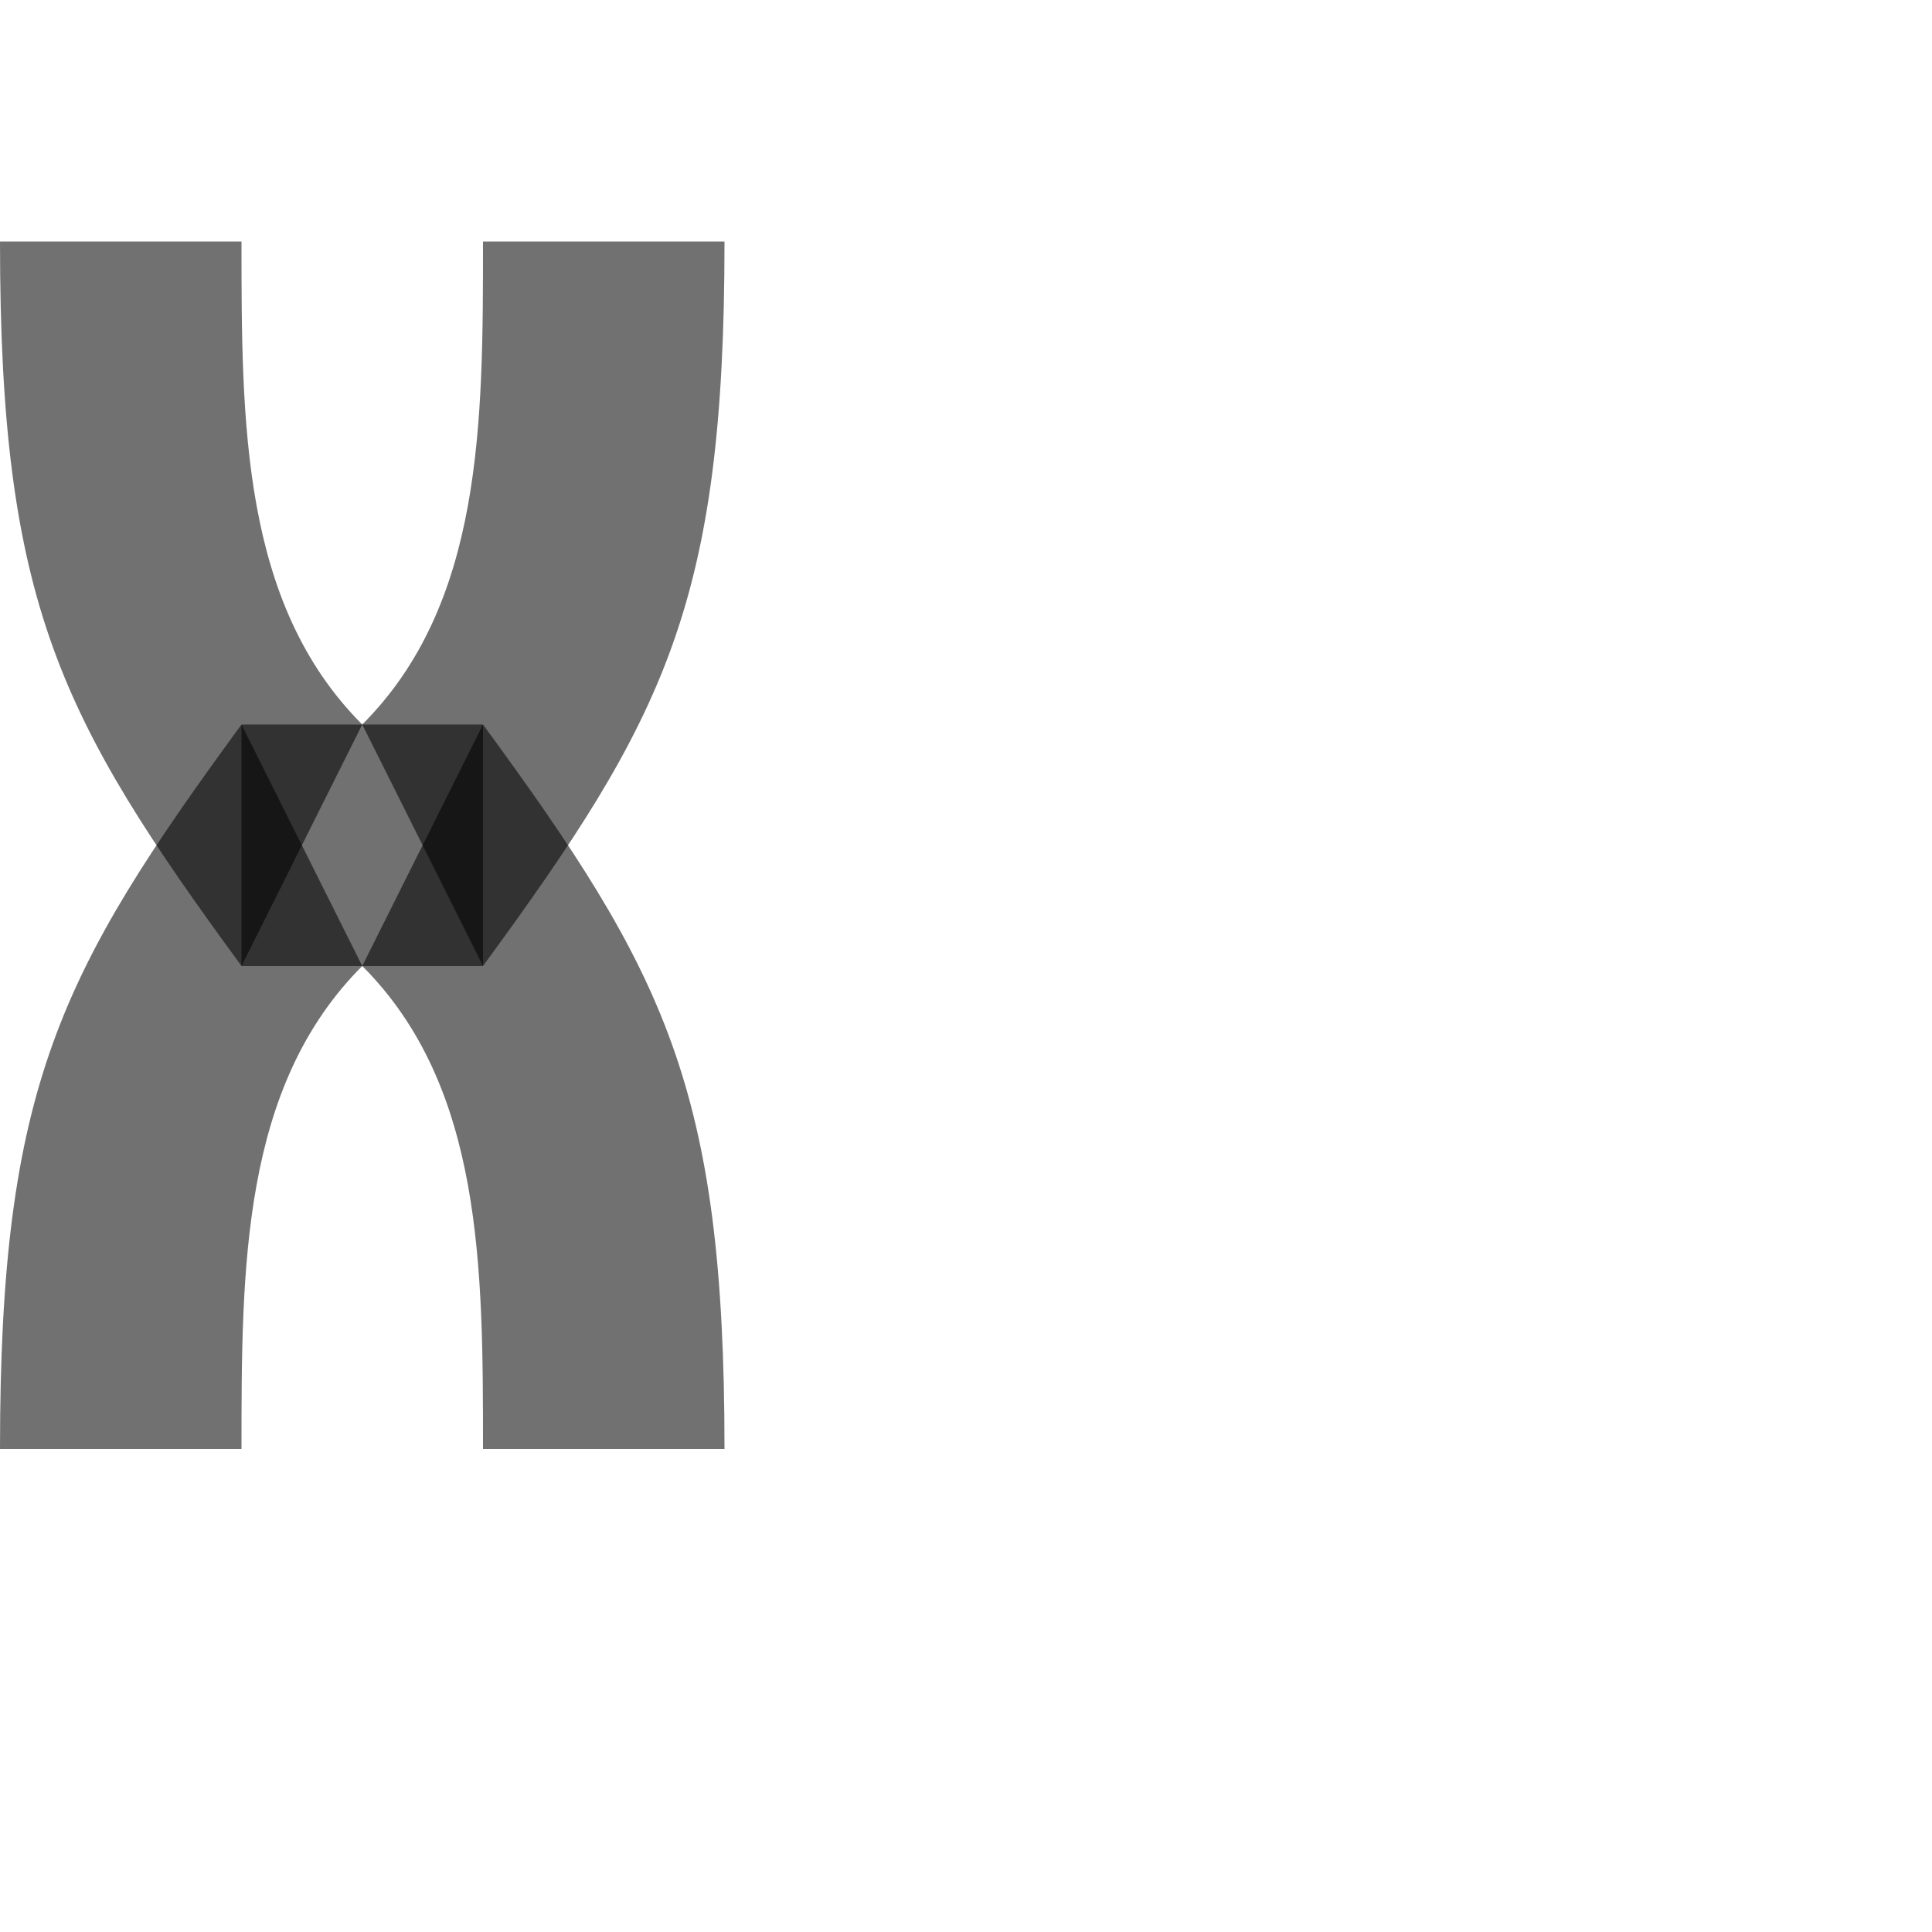
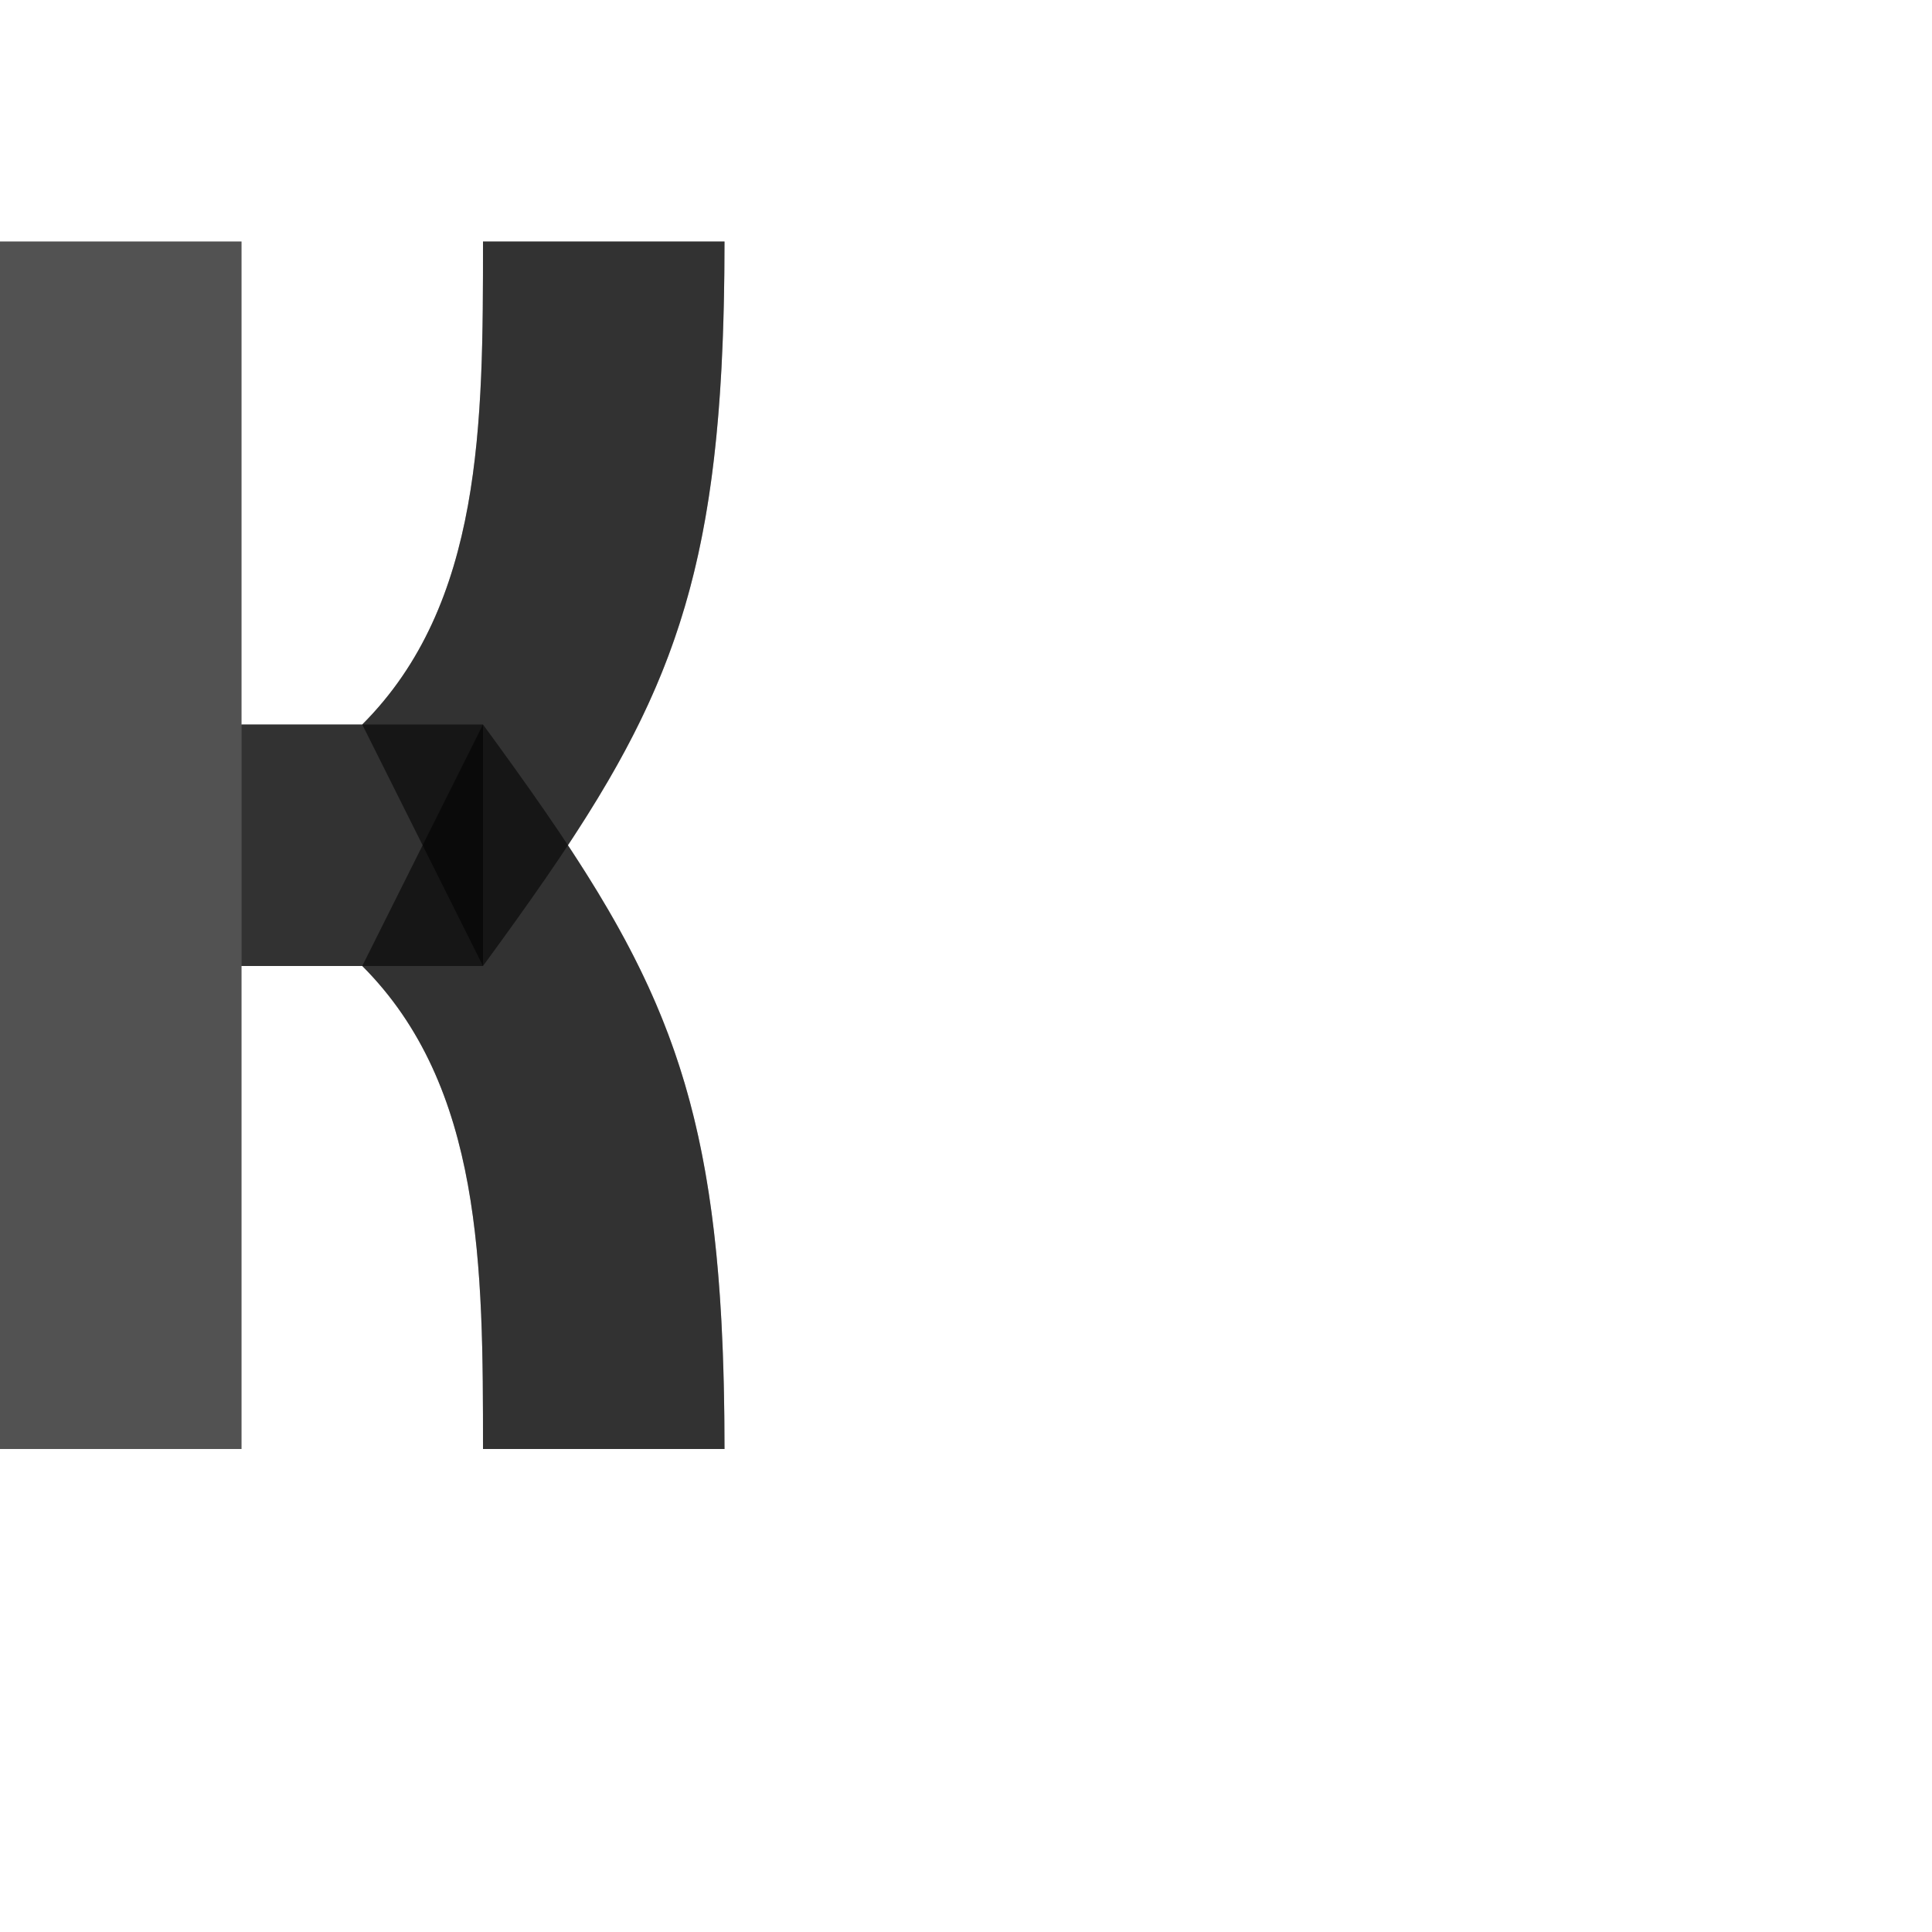
<svg xmlns="http://www.w3.org/2000/svg" width="800" height="800" viewBox="0 0 800 800" version="1.1" id="svg1" xml:space="preserve">
  <defs id="defs1" />
  <g id="layer1">
    <path id="path9691" style="fill:#000000;fill-opacity:0.555;fill-rule:evenodd;stroke:none;stroke-width:1px;stroke-linecap:butt;stroke-linejoin:miter;stroke-opacity:1" d="m 150,400 c 50,50 50,125 50,200 H 300 C 300,450 275.128,402.613 200,300" />
    <path id="path9691-4" style="fill:#000000;fill-opacity:0.555;fill-rule:evenodd;stroke:none;stroke-width:1px;stroke-linecap:butt;stroke-linejoin:miter;stroke-opacity:1" d="m 150,300 c 50,-50 50,-125 50,-200 h 100 c 0,150 -24.872,197.387 -100,300" />
-     <path id="path9691-42" style="fill:#000000;fill-opacity:0.555;fill-rule:evenodd;stroke:none;stroke-width:1px;stroke-linecap:butt;stroke-linejoin:miter;stroke-opacity:1" d="m 150,400 c -50,50 -50,125 -50,200 H 0 C 0,450 24.872,402.613 100,300" />
-     <path id="path9691-4-7" style="fill:#000000;fill-opacity:0.555;fill-rule:evenodd;stroke:none;stroke-width:1px;stroke-linecap:butt;stroke-linejoin:miter;stroke-opacity:1" d="M 150,300 C 100,250 100,175 100,100 H 0 c 0,150 24.872,197.387 100,300" />
    <rect style="fill:#000000;fill-opacity:0.555;fill-rule:evenodd;stroke-width:100;stroke-linecap:round;stroke-linejoin:round;stroke-miterlimit:4.5;stop-color:#000000" id="rect40378" width="100" height="100" x="100" y="300" />
+     <rect style="opacity:0.49;fill:#000000;fill-opacity:0.555;fill-rule:evenodd;stroke-width:100;stroke-linecap:round;stroke-linejoin:round;stroke-miterlimit:4.5;stop-color:#000000" id="rect7893" width="100" height="500" x="0" y="100" />
+     <path id="path9691-8" style="fill:#000000;fill-opacity:0.555;fill-rule:evenodd;stroke:none;stroke-width:1px;stroke-linecap:butt;stroke-linejoin:miter;stroke-opacity:1" d="M 0 100 L 0 600 L 100 600 L 100 400 L 150 400 C 200 450 200 525 200 600 L 300 600 C 300 476.481 283.057 422.492 235.152 350 C 283.057 277.508 300 223.519 300 100 L 200 100 C 200 175 200 250 150 300 L 100 300 L 100 100 L 0 100 z " />
  </g>
</svg>
